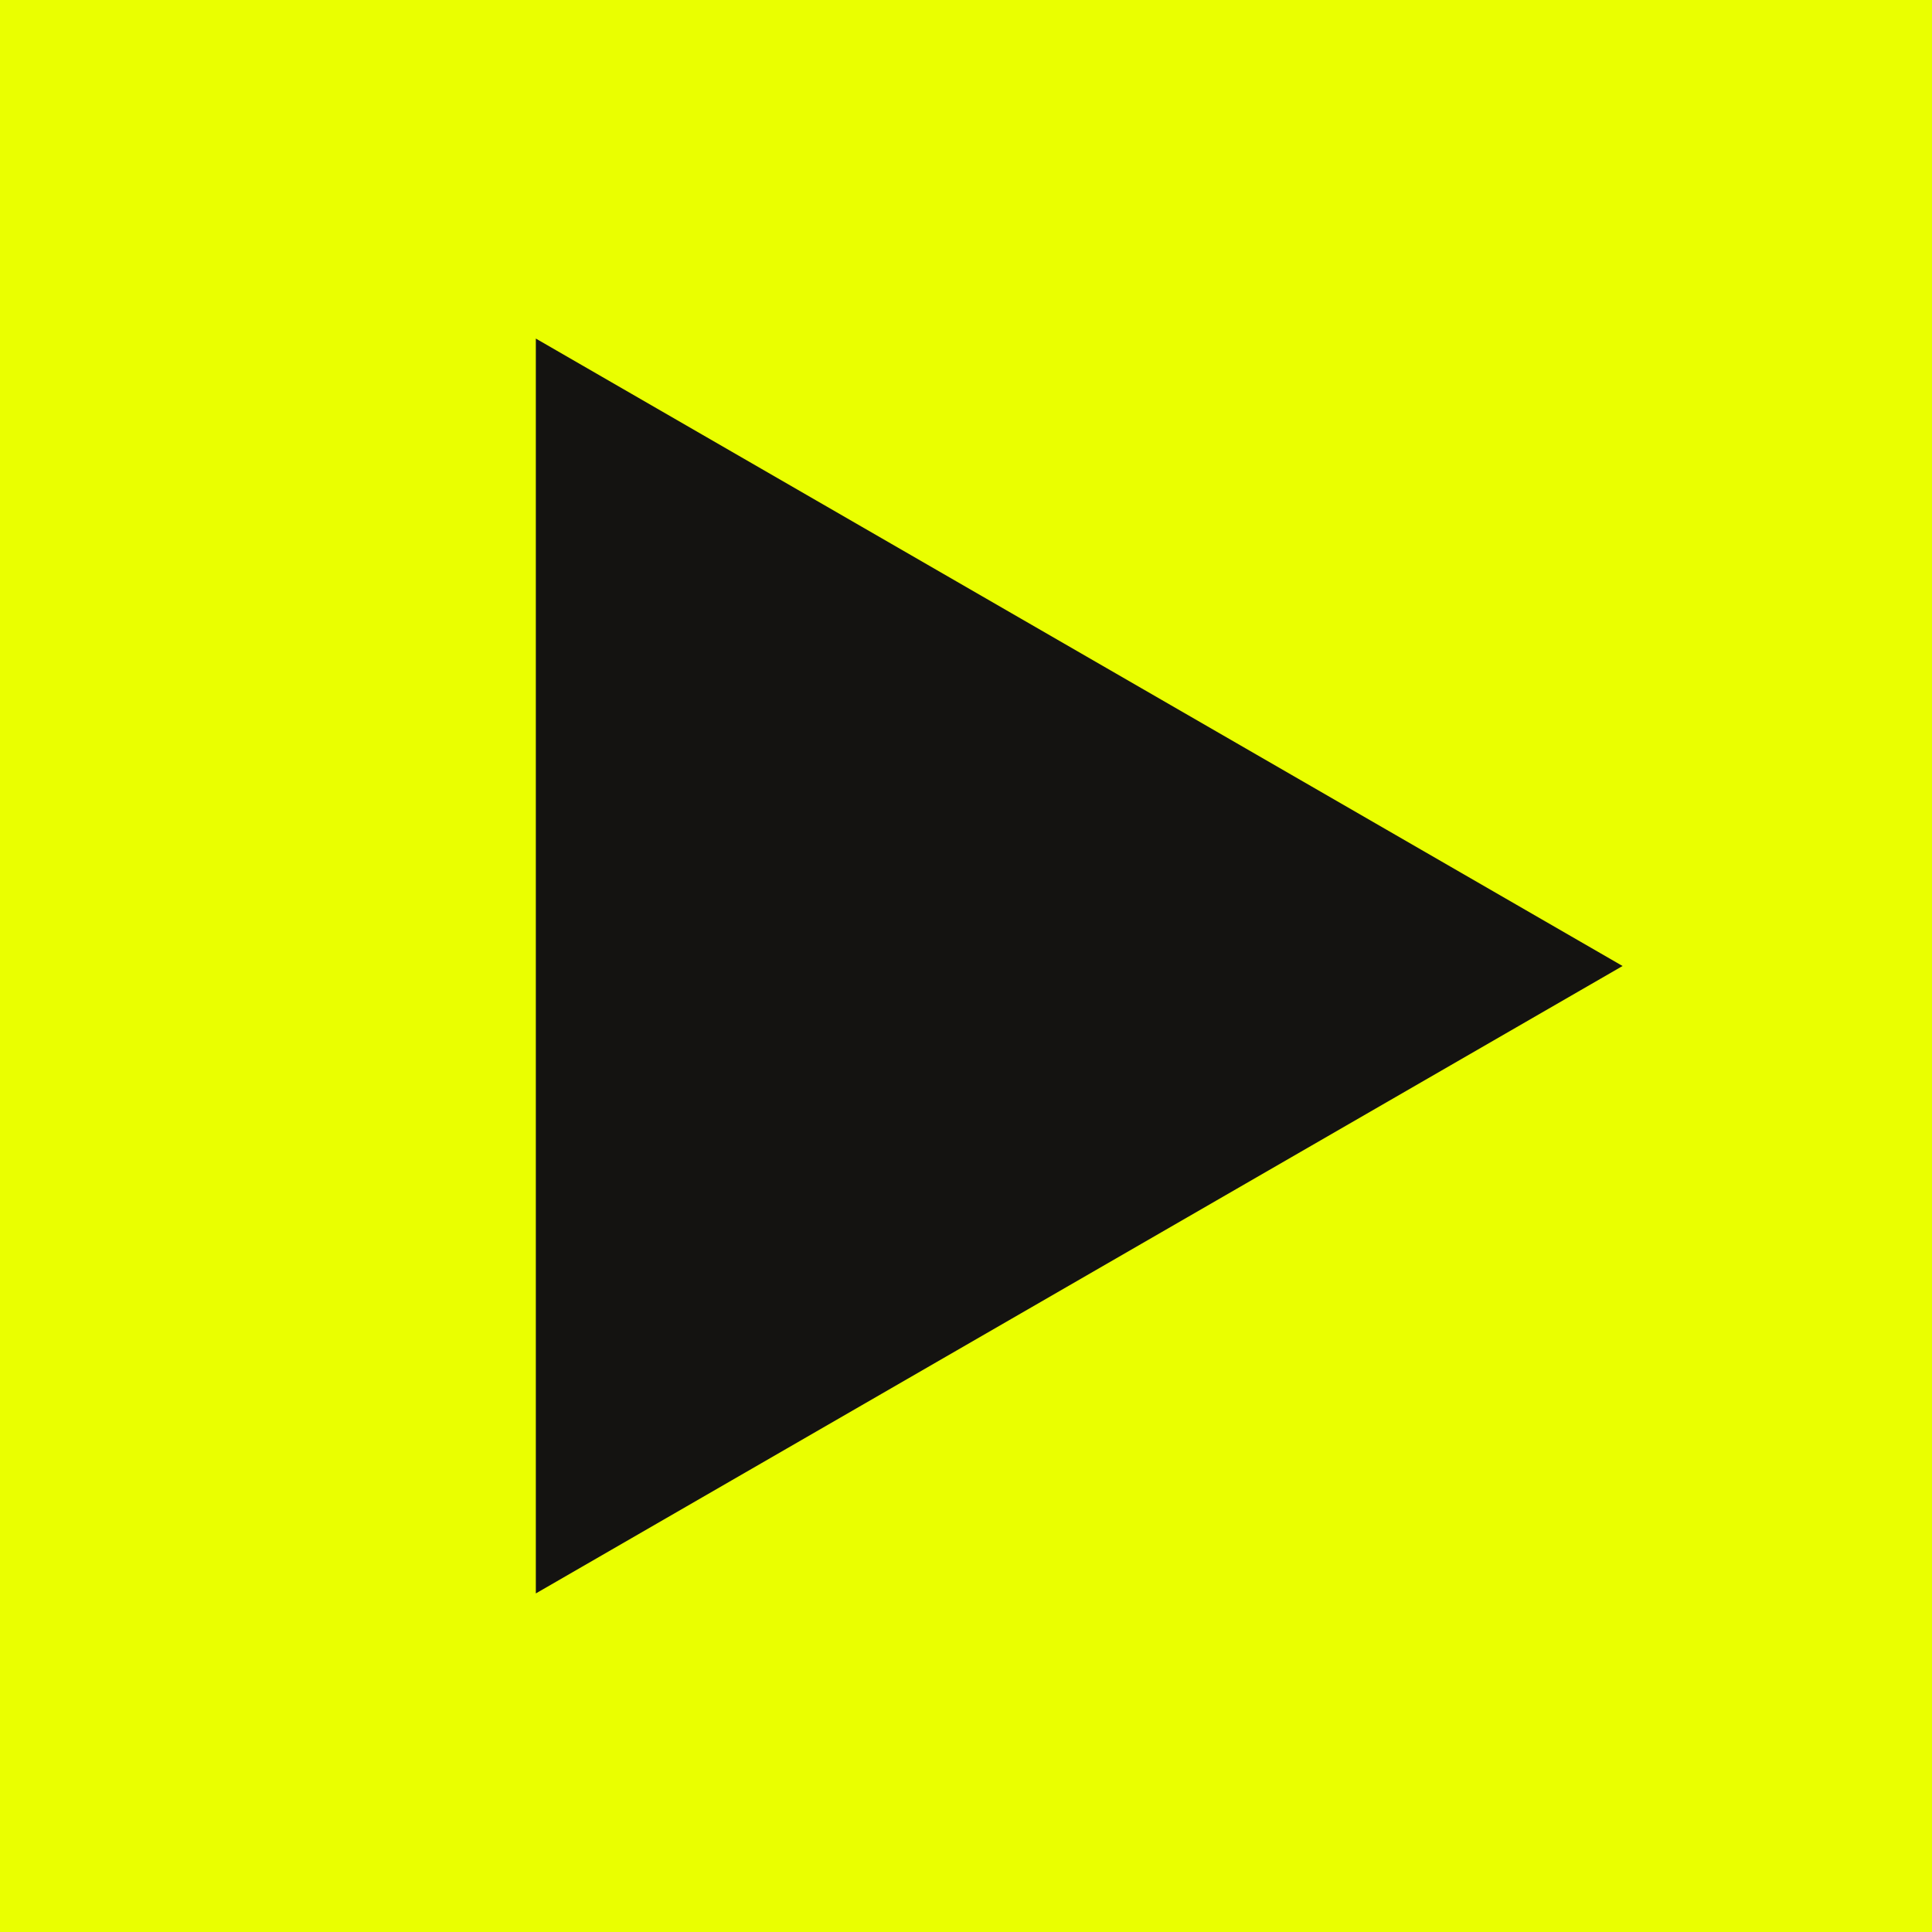
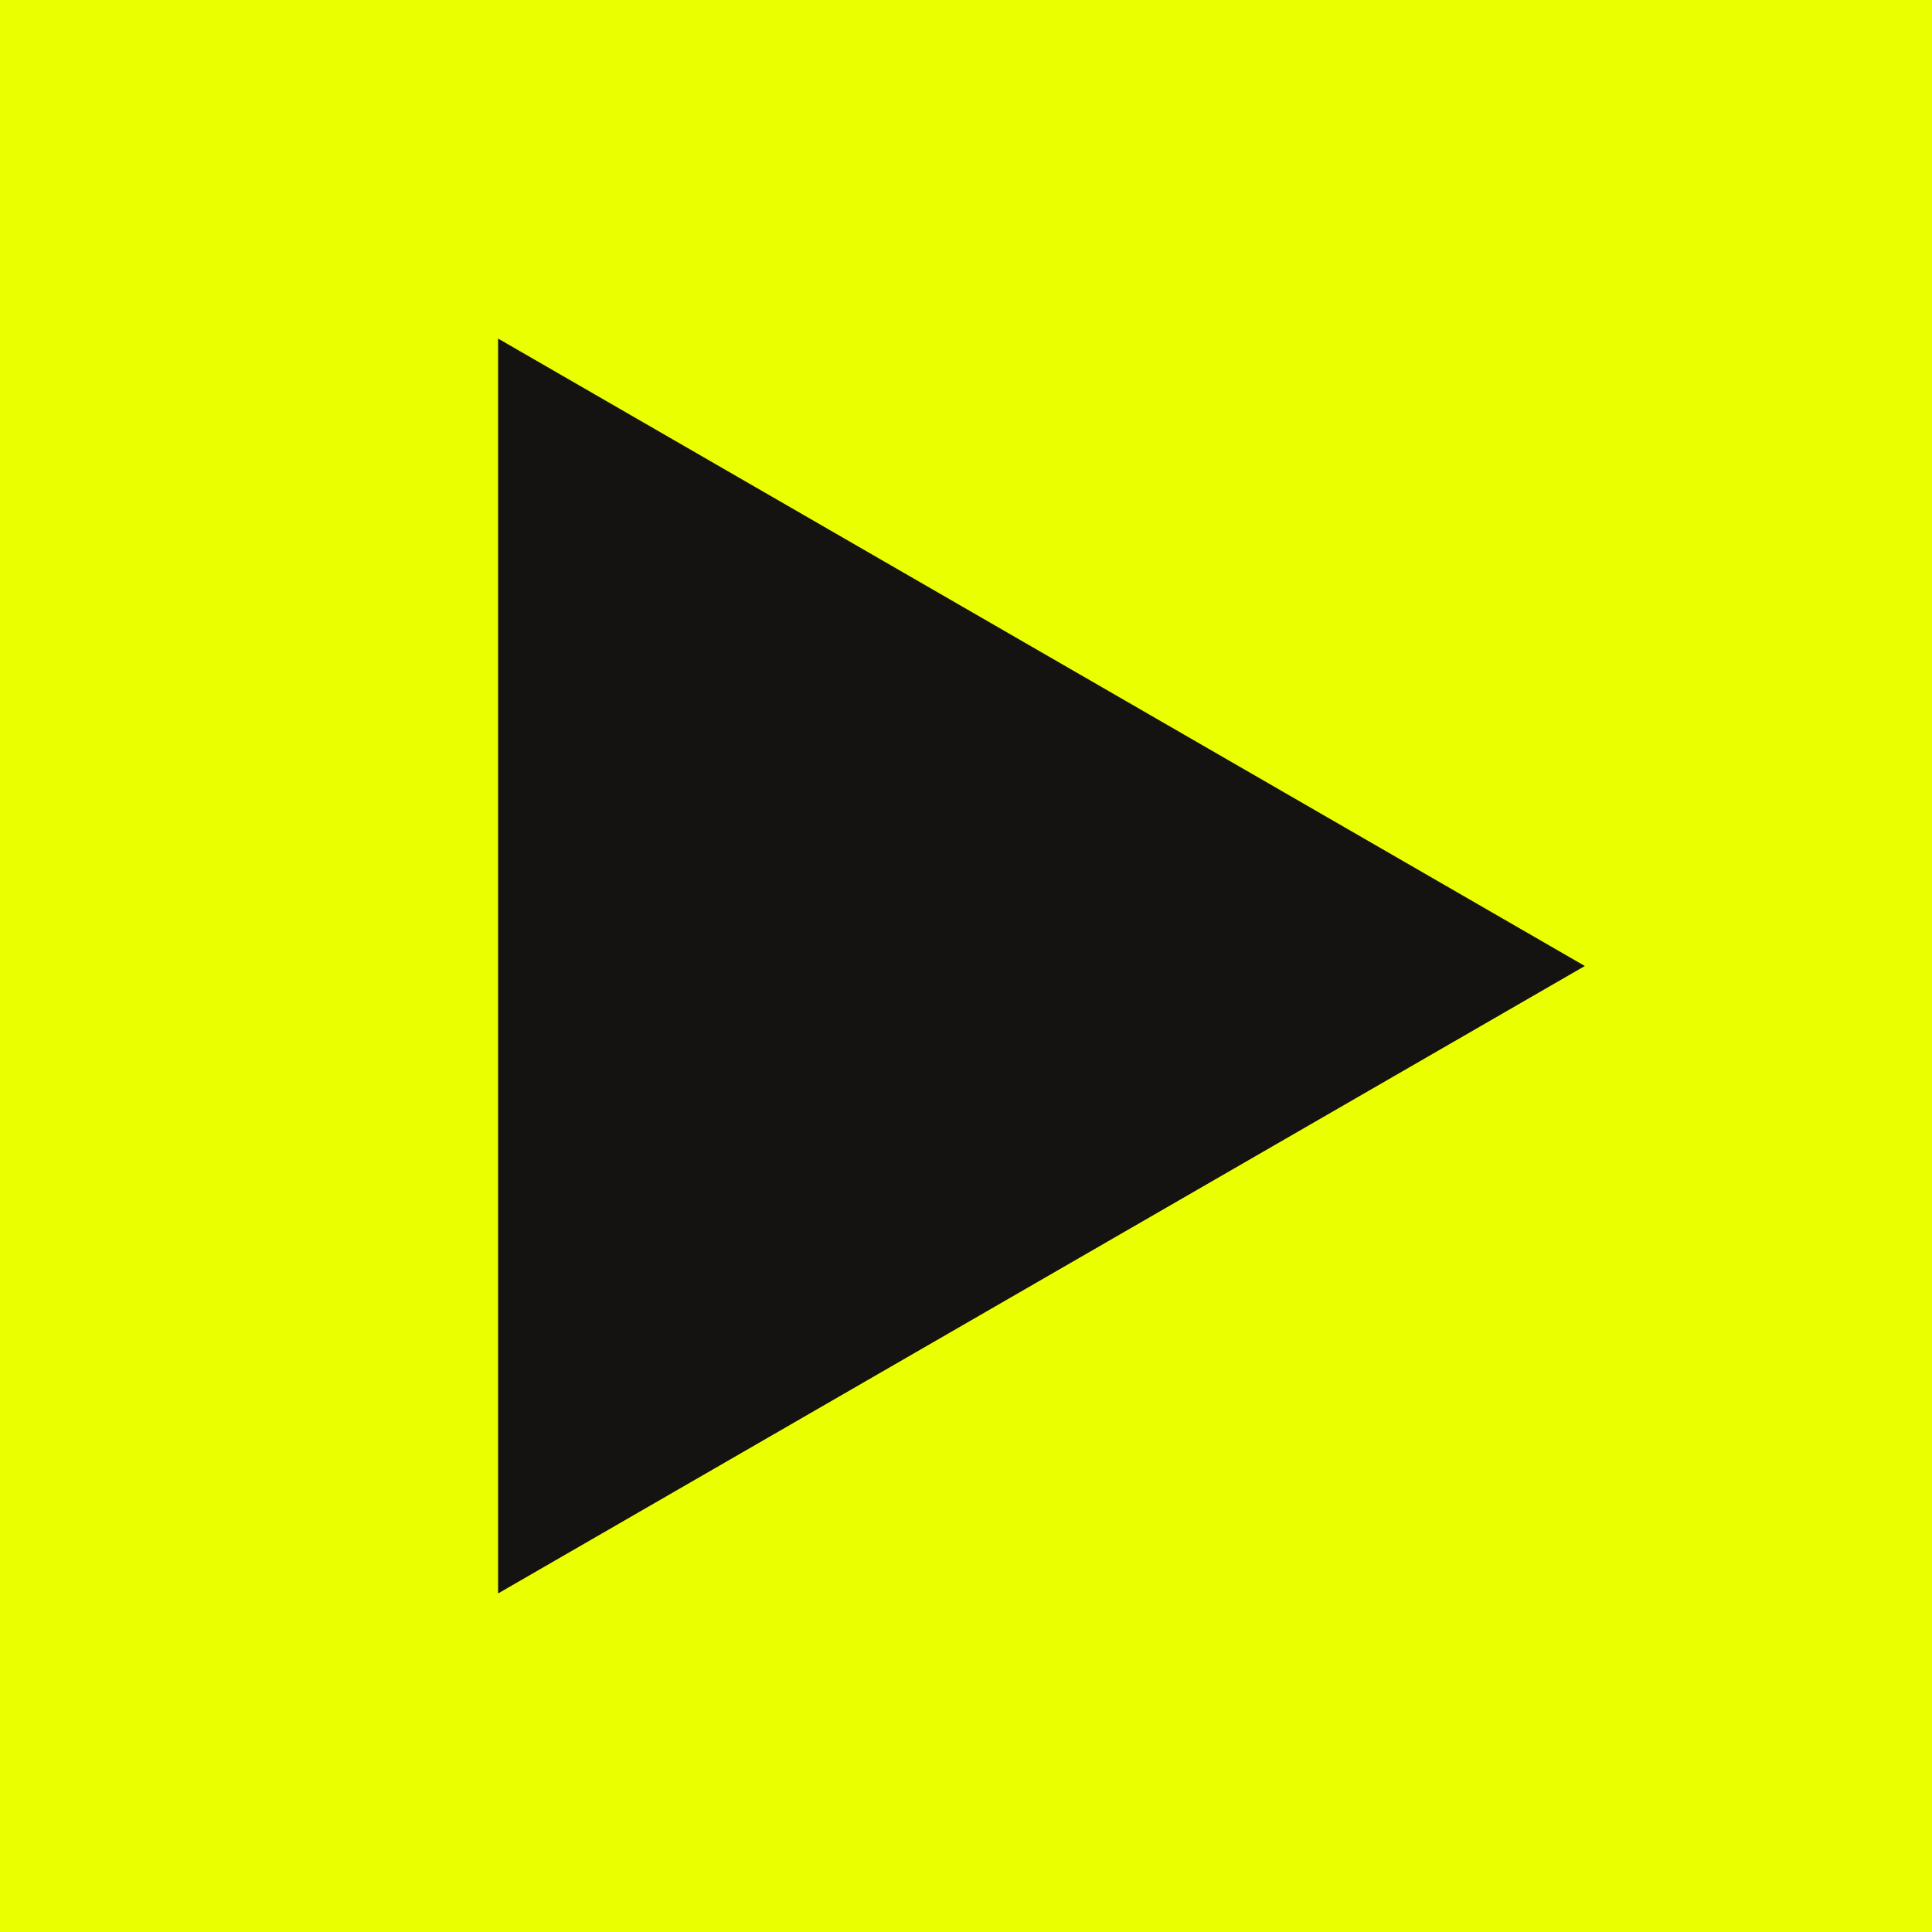
<svg xmlns="http://www.w3.org/2000/svg" width="1024" height="1024" viewBox="0 0 1024 1024" fill="none">
  <rect width="1024" height="1024" fill="#EAFF00" />
-   <path d="M860 512L284 844.554V179.446L860 512Z" fill="#141311" />
+   <path d="M840 512L264 844.554V179.446L840 512Z" fill="#141311" />
</svg>
